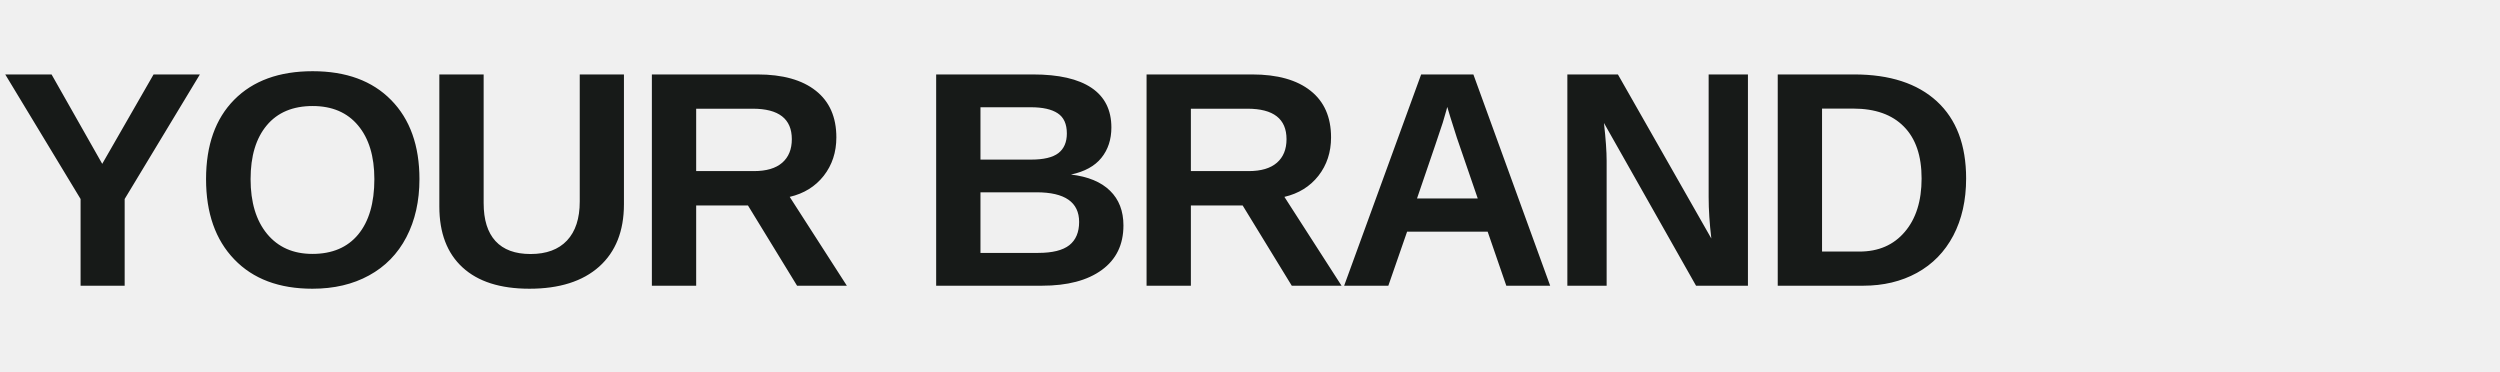
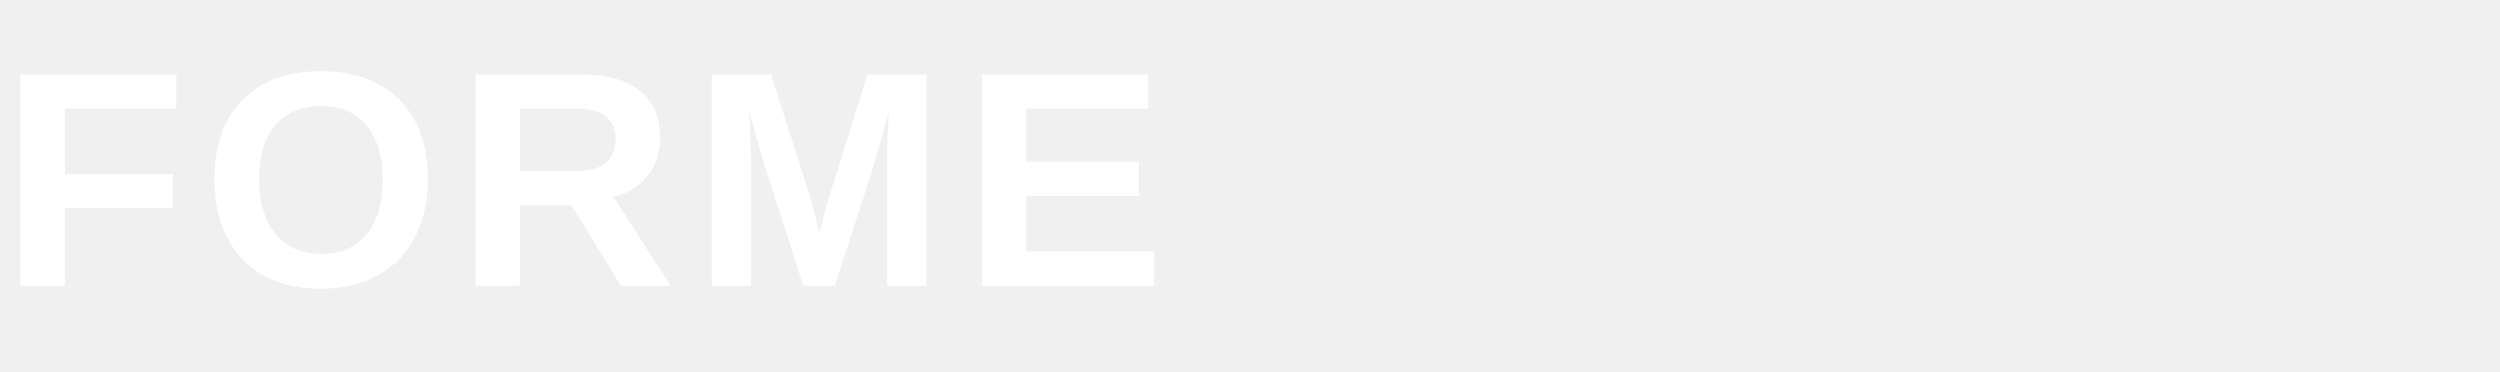
<svg xmlns="http://www.w3.org/2000/svg" viewBox="0 0 350 52" role="img" aria-labelledby="title">
-   <text x="0" y="40" fill="#171a18" font-family="Arial, Helvetica, sans-serif" font-size="43" font-weight="700" letter-spacing="-1.6">YOUR BRAND</text>
+   <text x="0" y="40" fill="#FFFFFF" font-family="Arial, Helvetica, sans-serif" font-size="43" font-weight="800" letter-spacing="2">FORME</text>
</svg>
